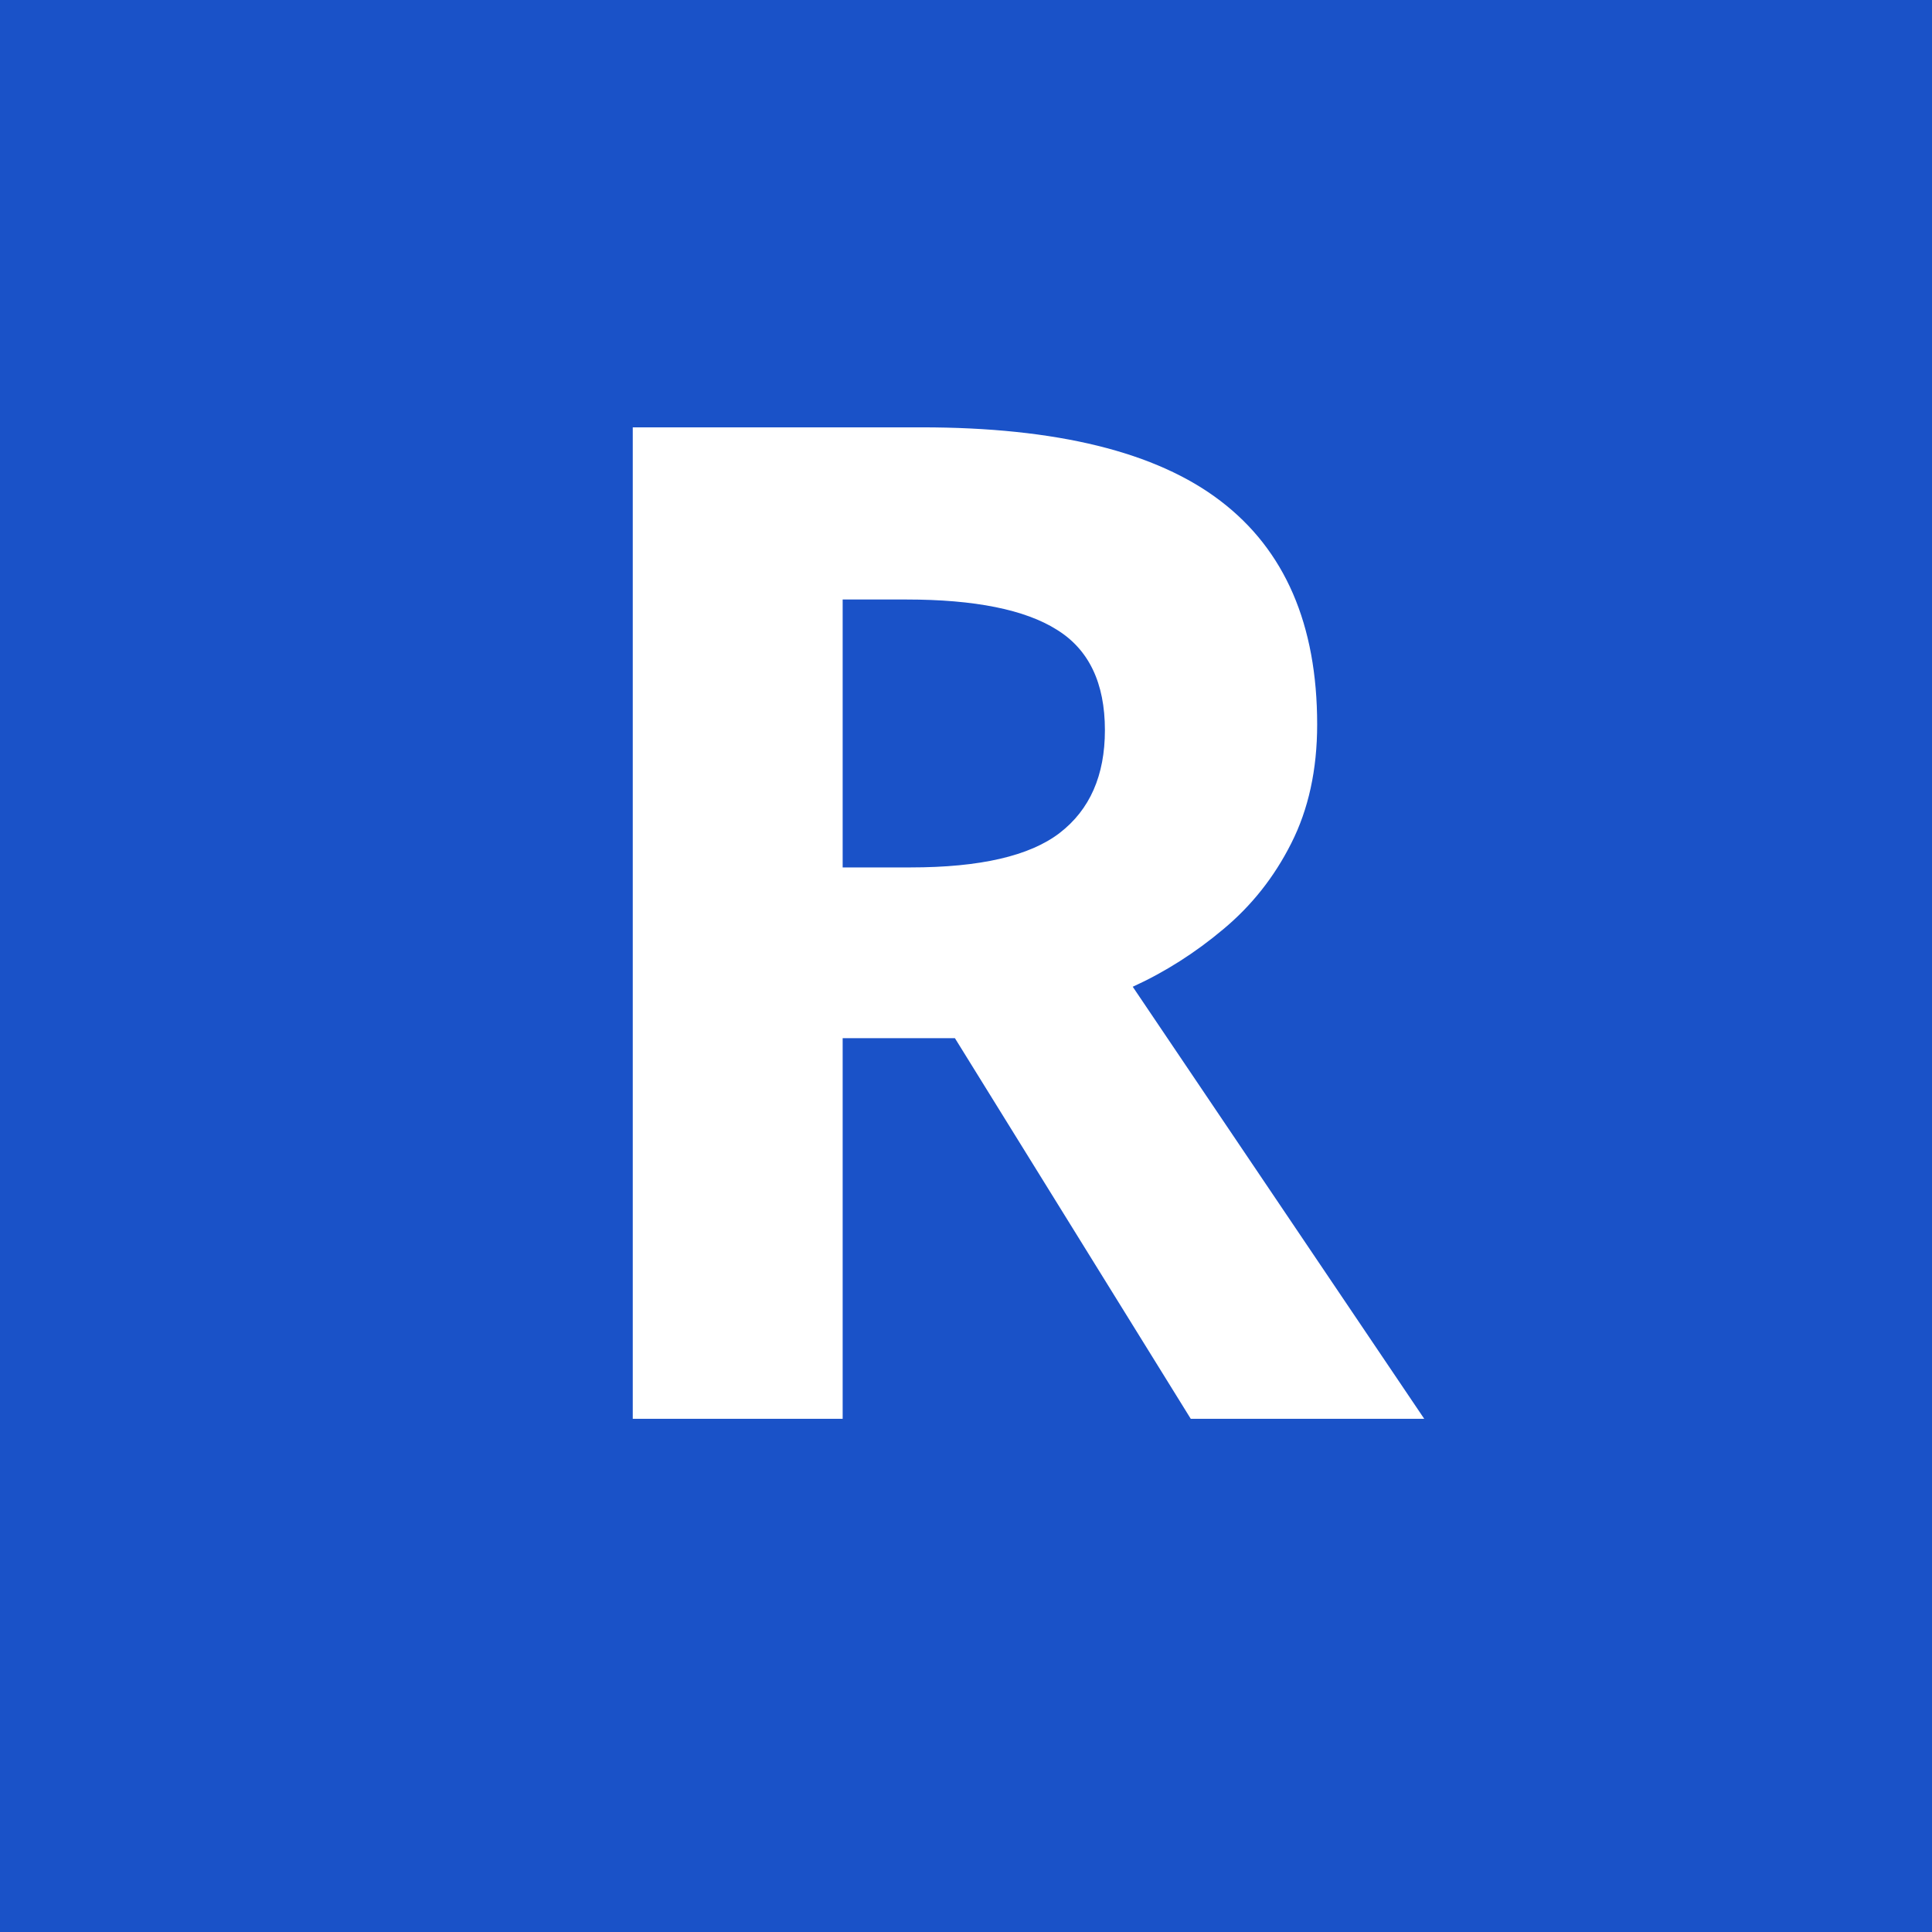
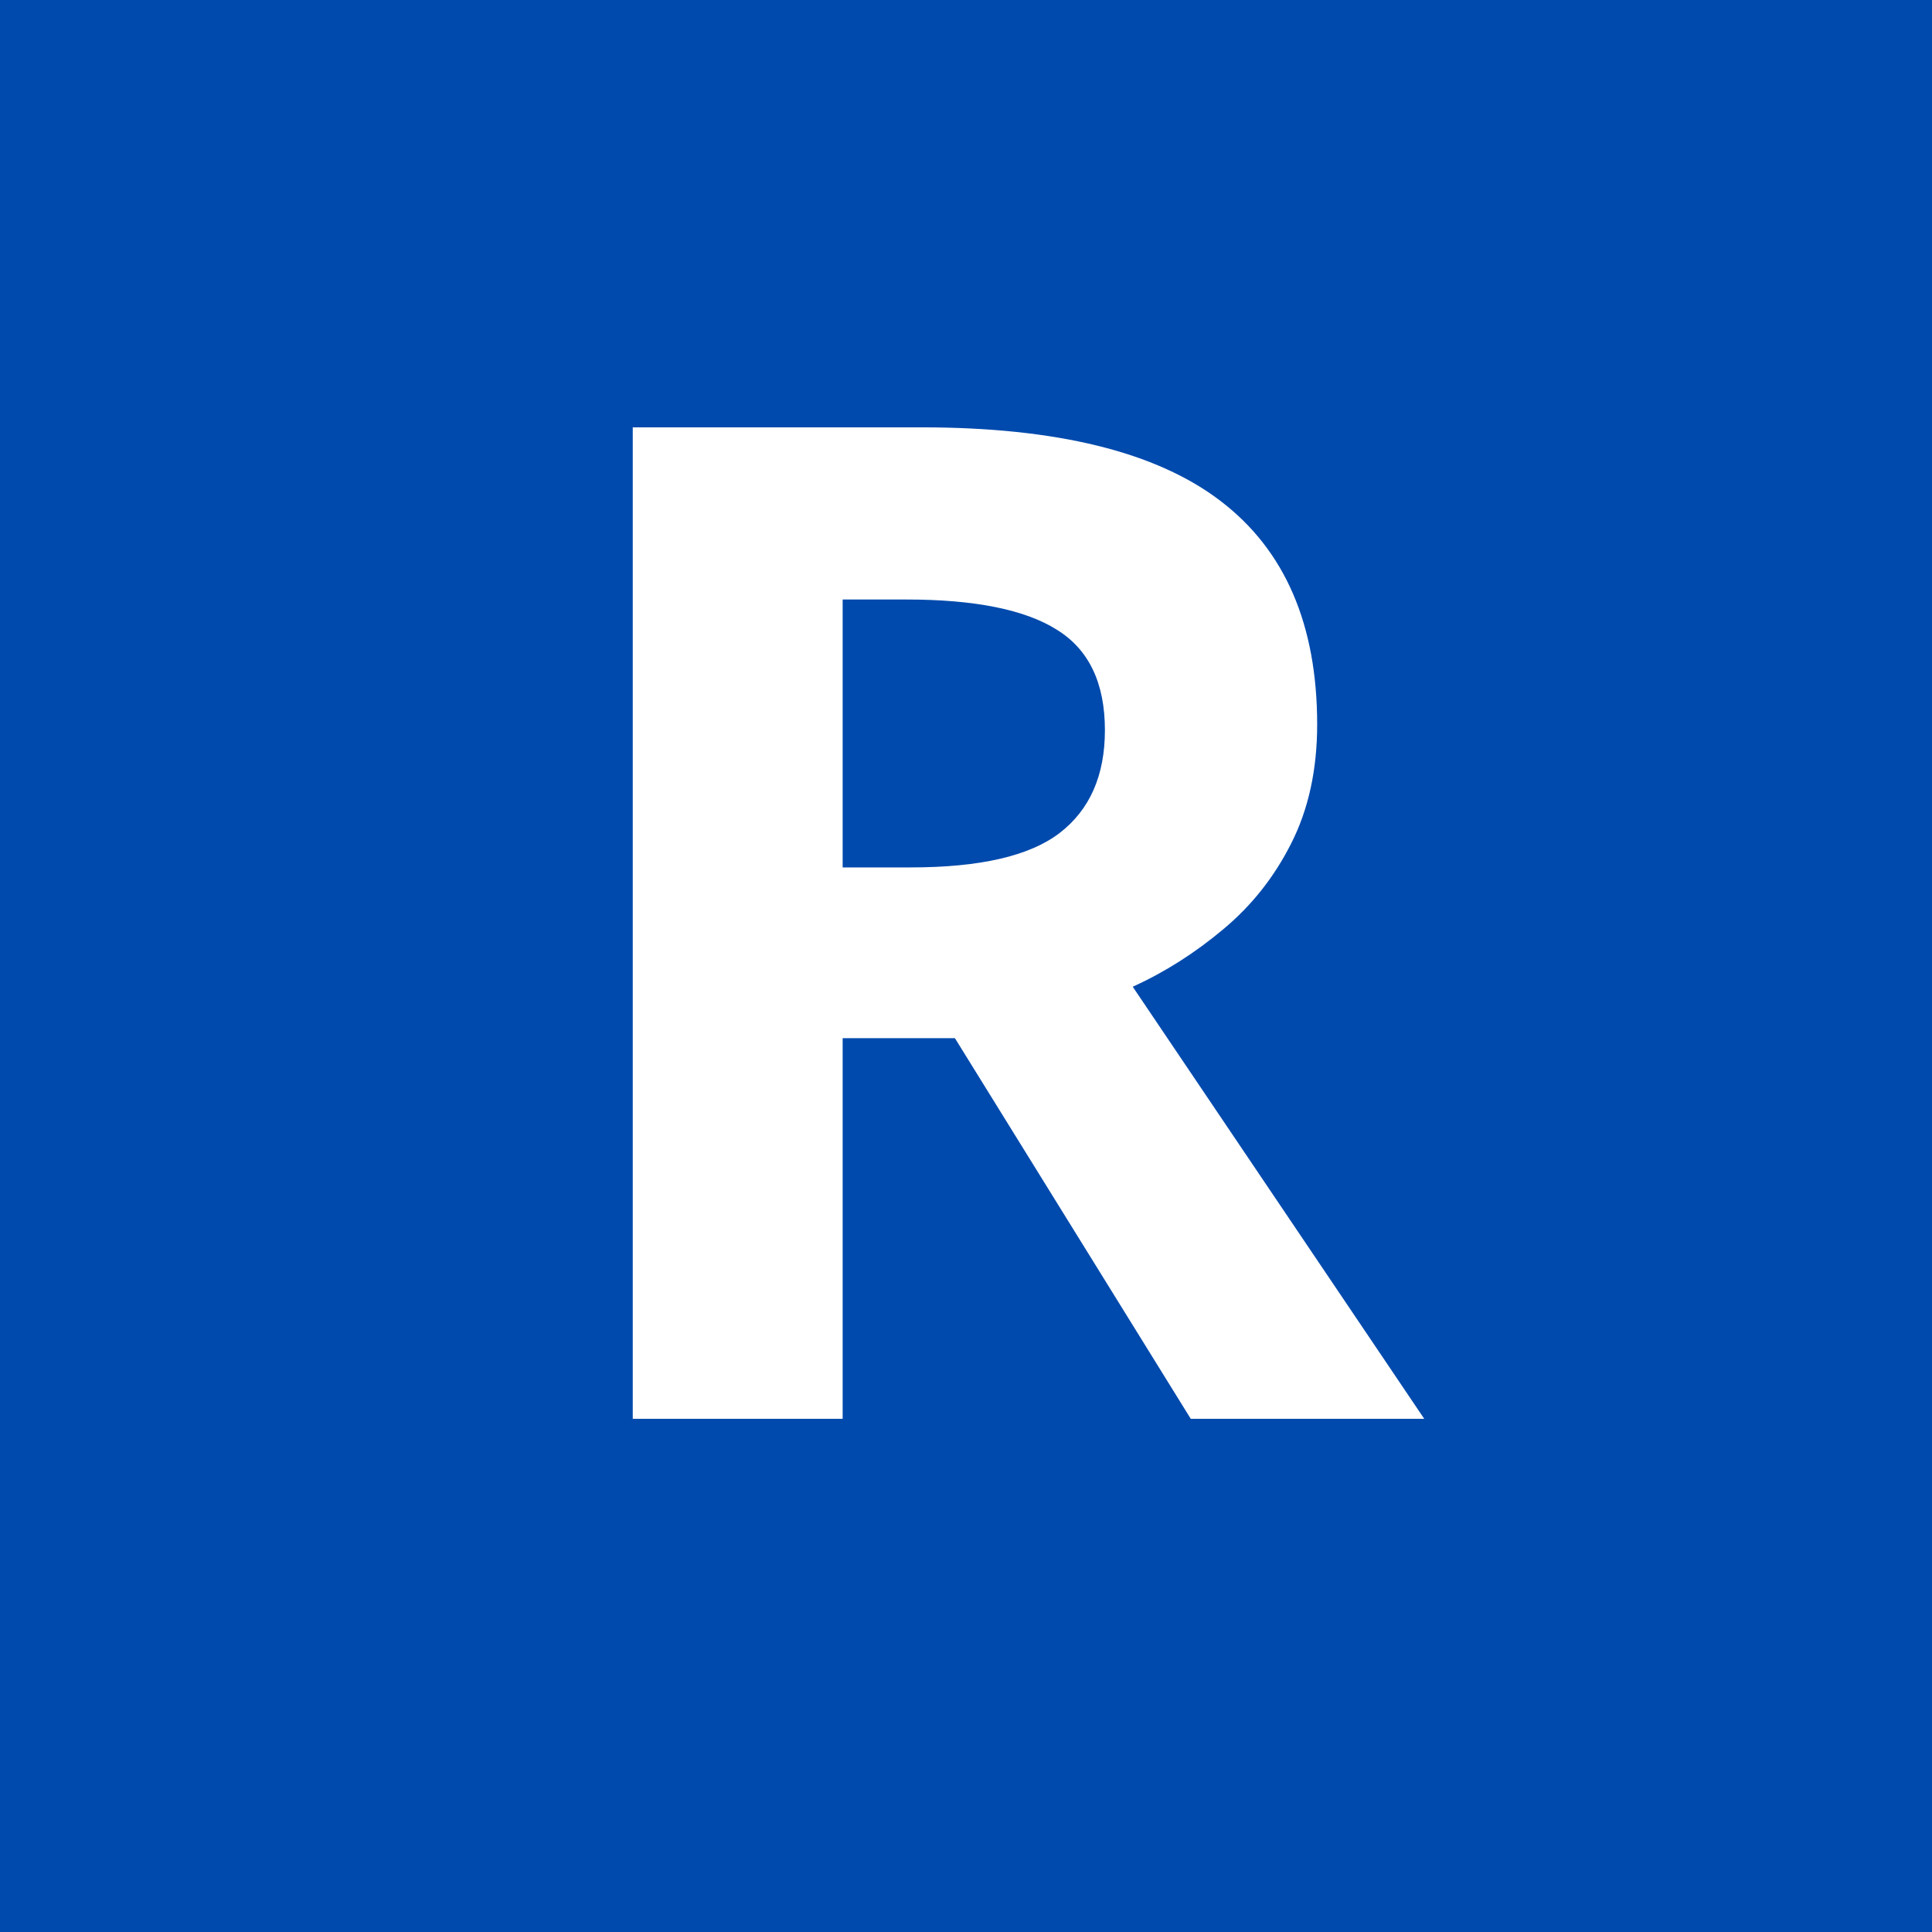
<svg xmlns="http://www.w3.org/2000/svg" viewBox="0 0 64 64">
-   <rect width="64" height="64" fill="#1A52C8" />
+   <rect width="64" height="64" fill="#004AAD" />
  <text x="32" y="47" font-family="Barlow Condensed, Oswald, Impact, sans-serif" font-size="46" font-weight="800" fill="#ffffff" text-anchor="middle">R</text>
</svg>
